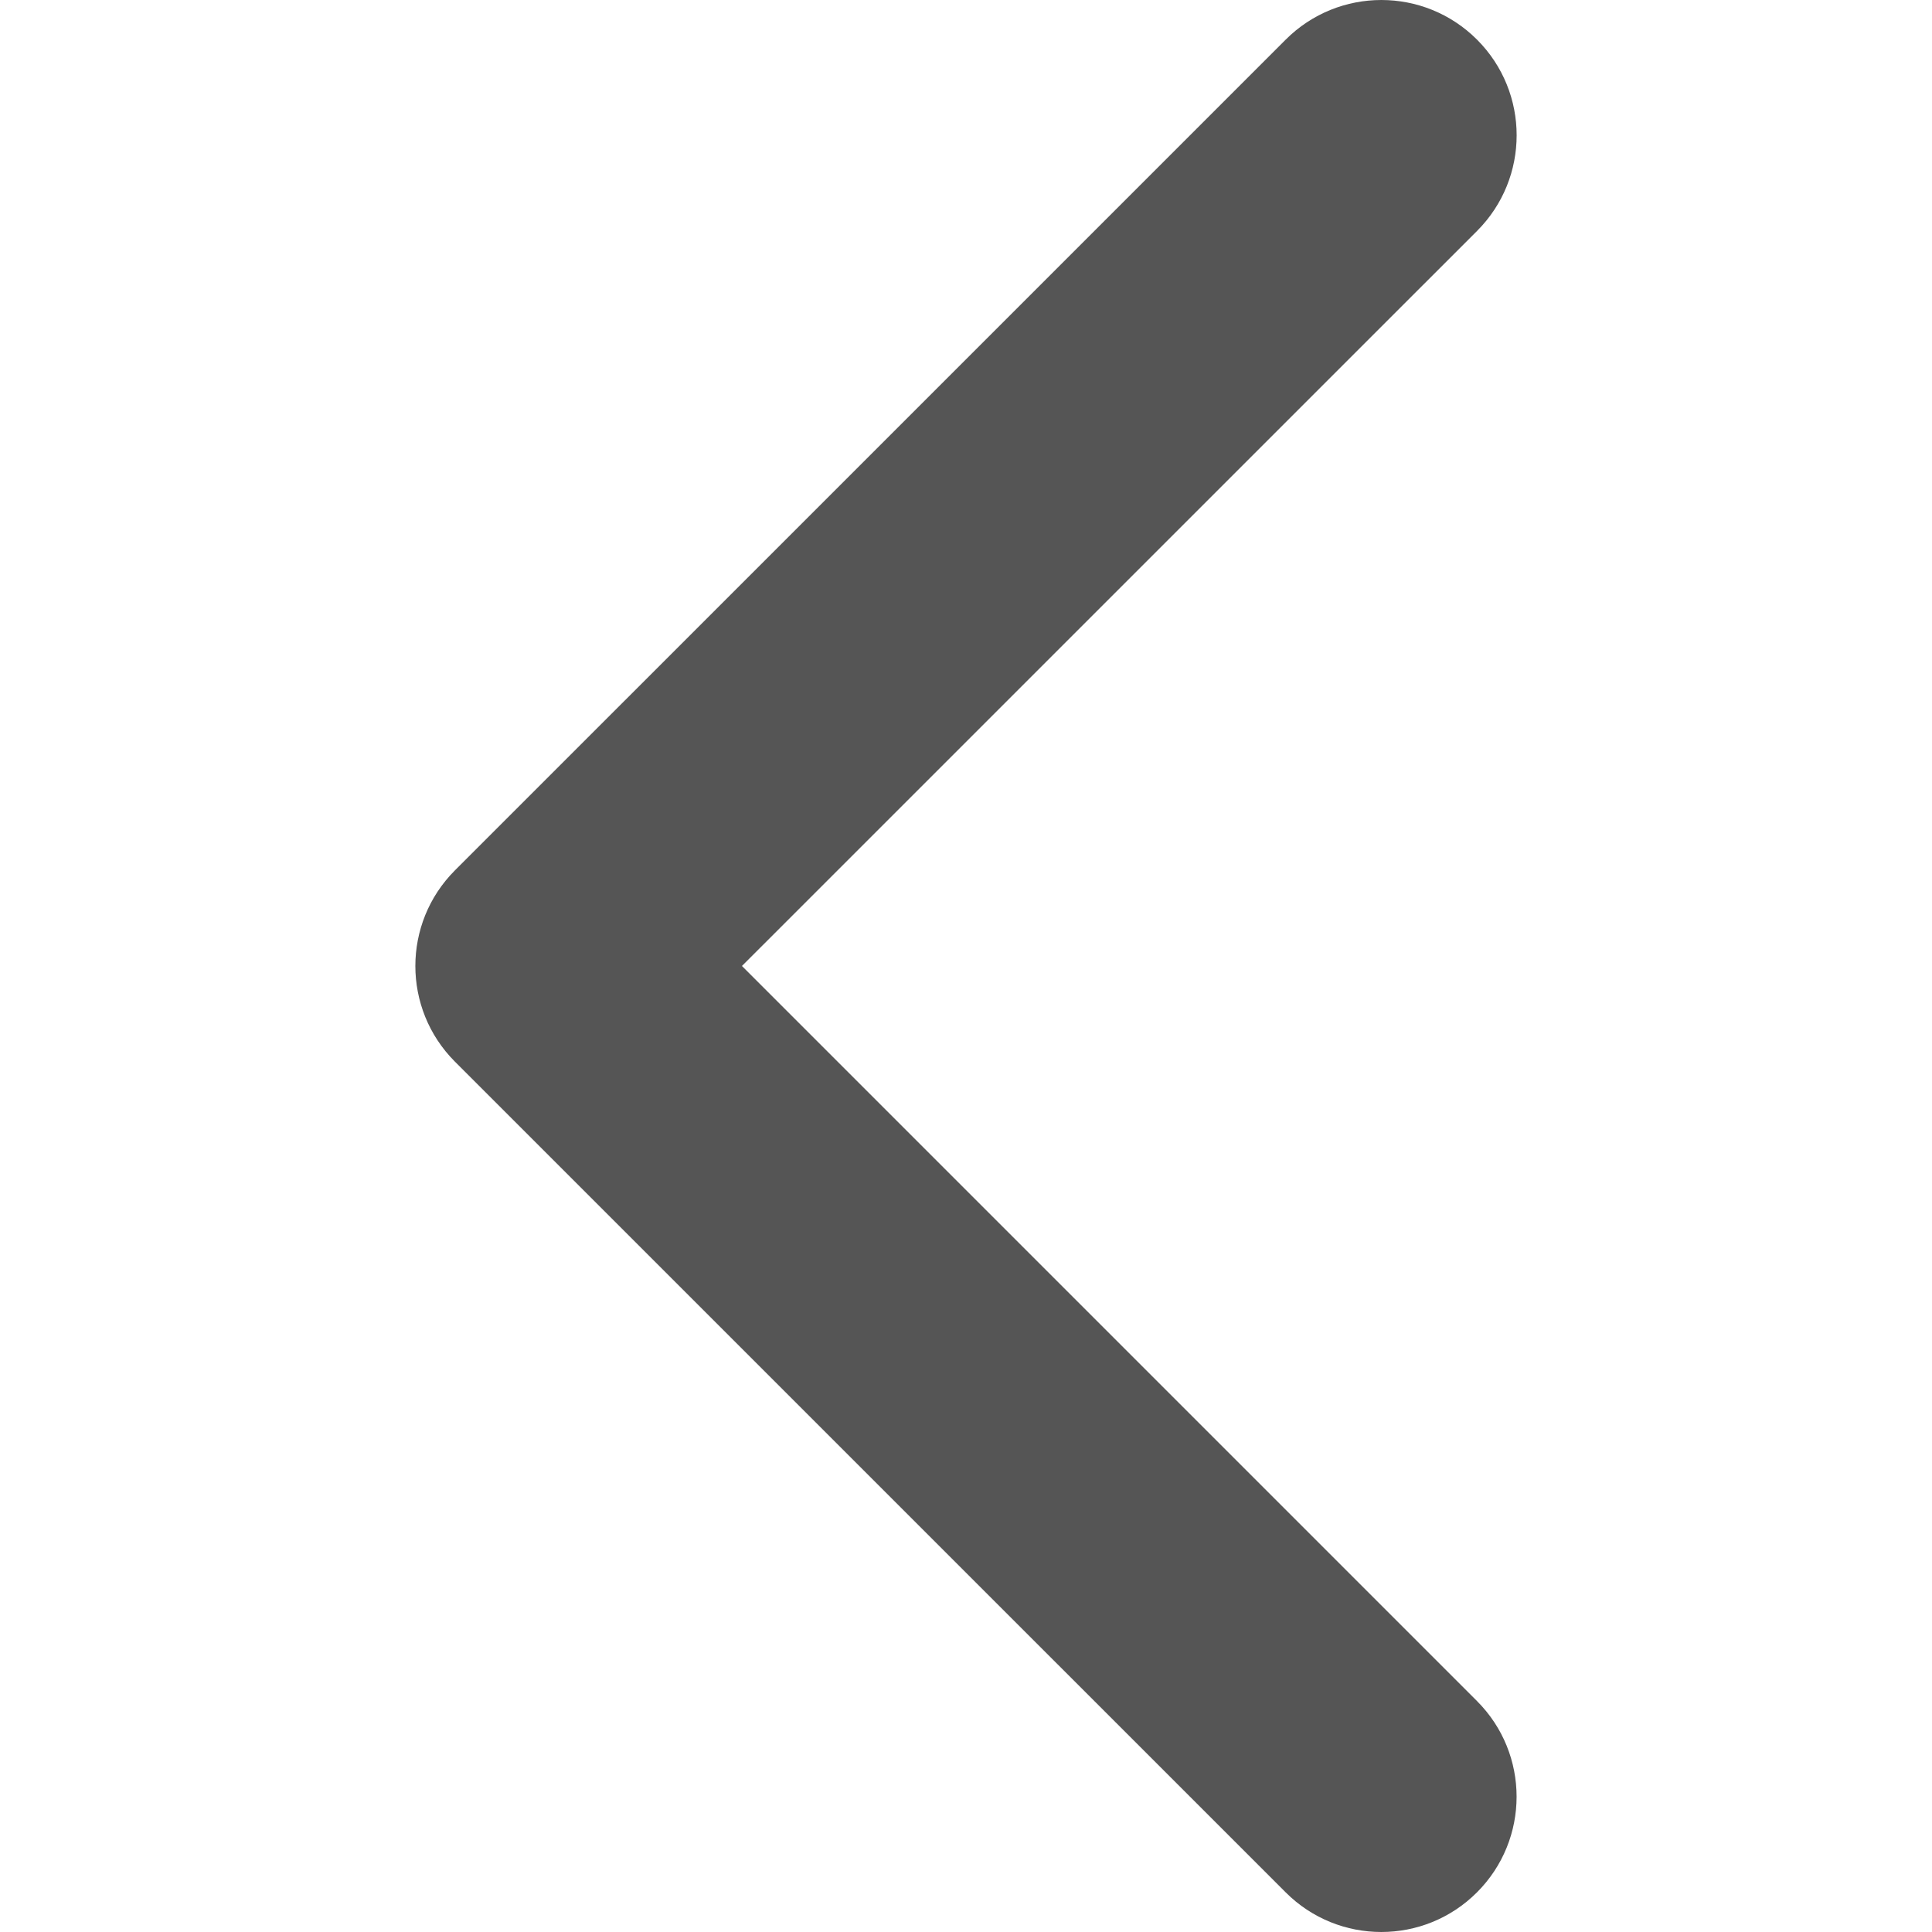
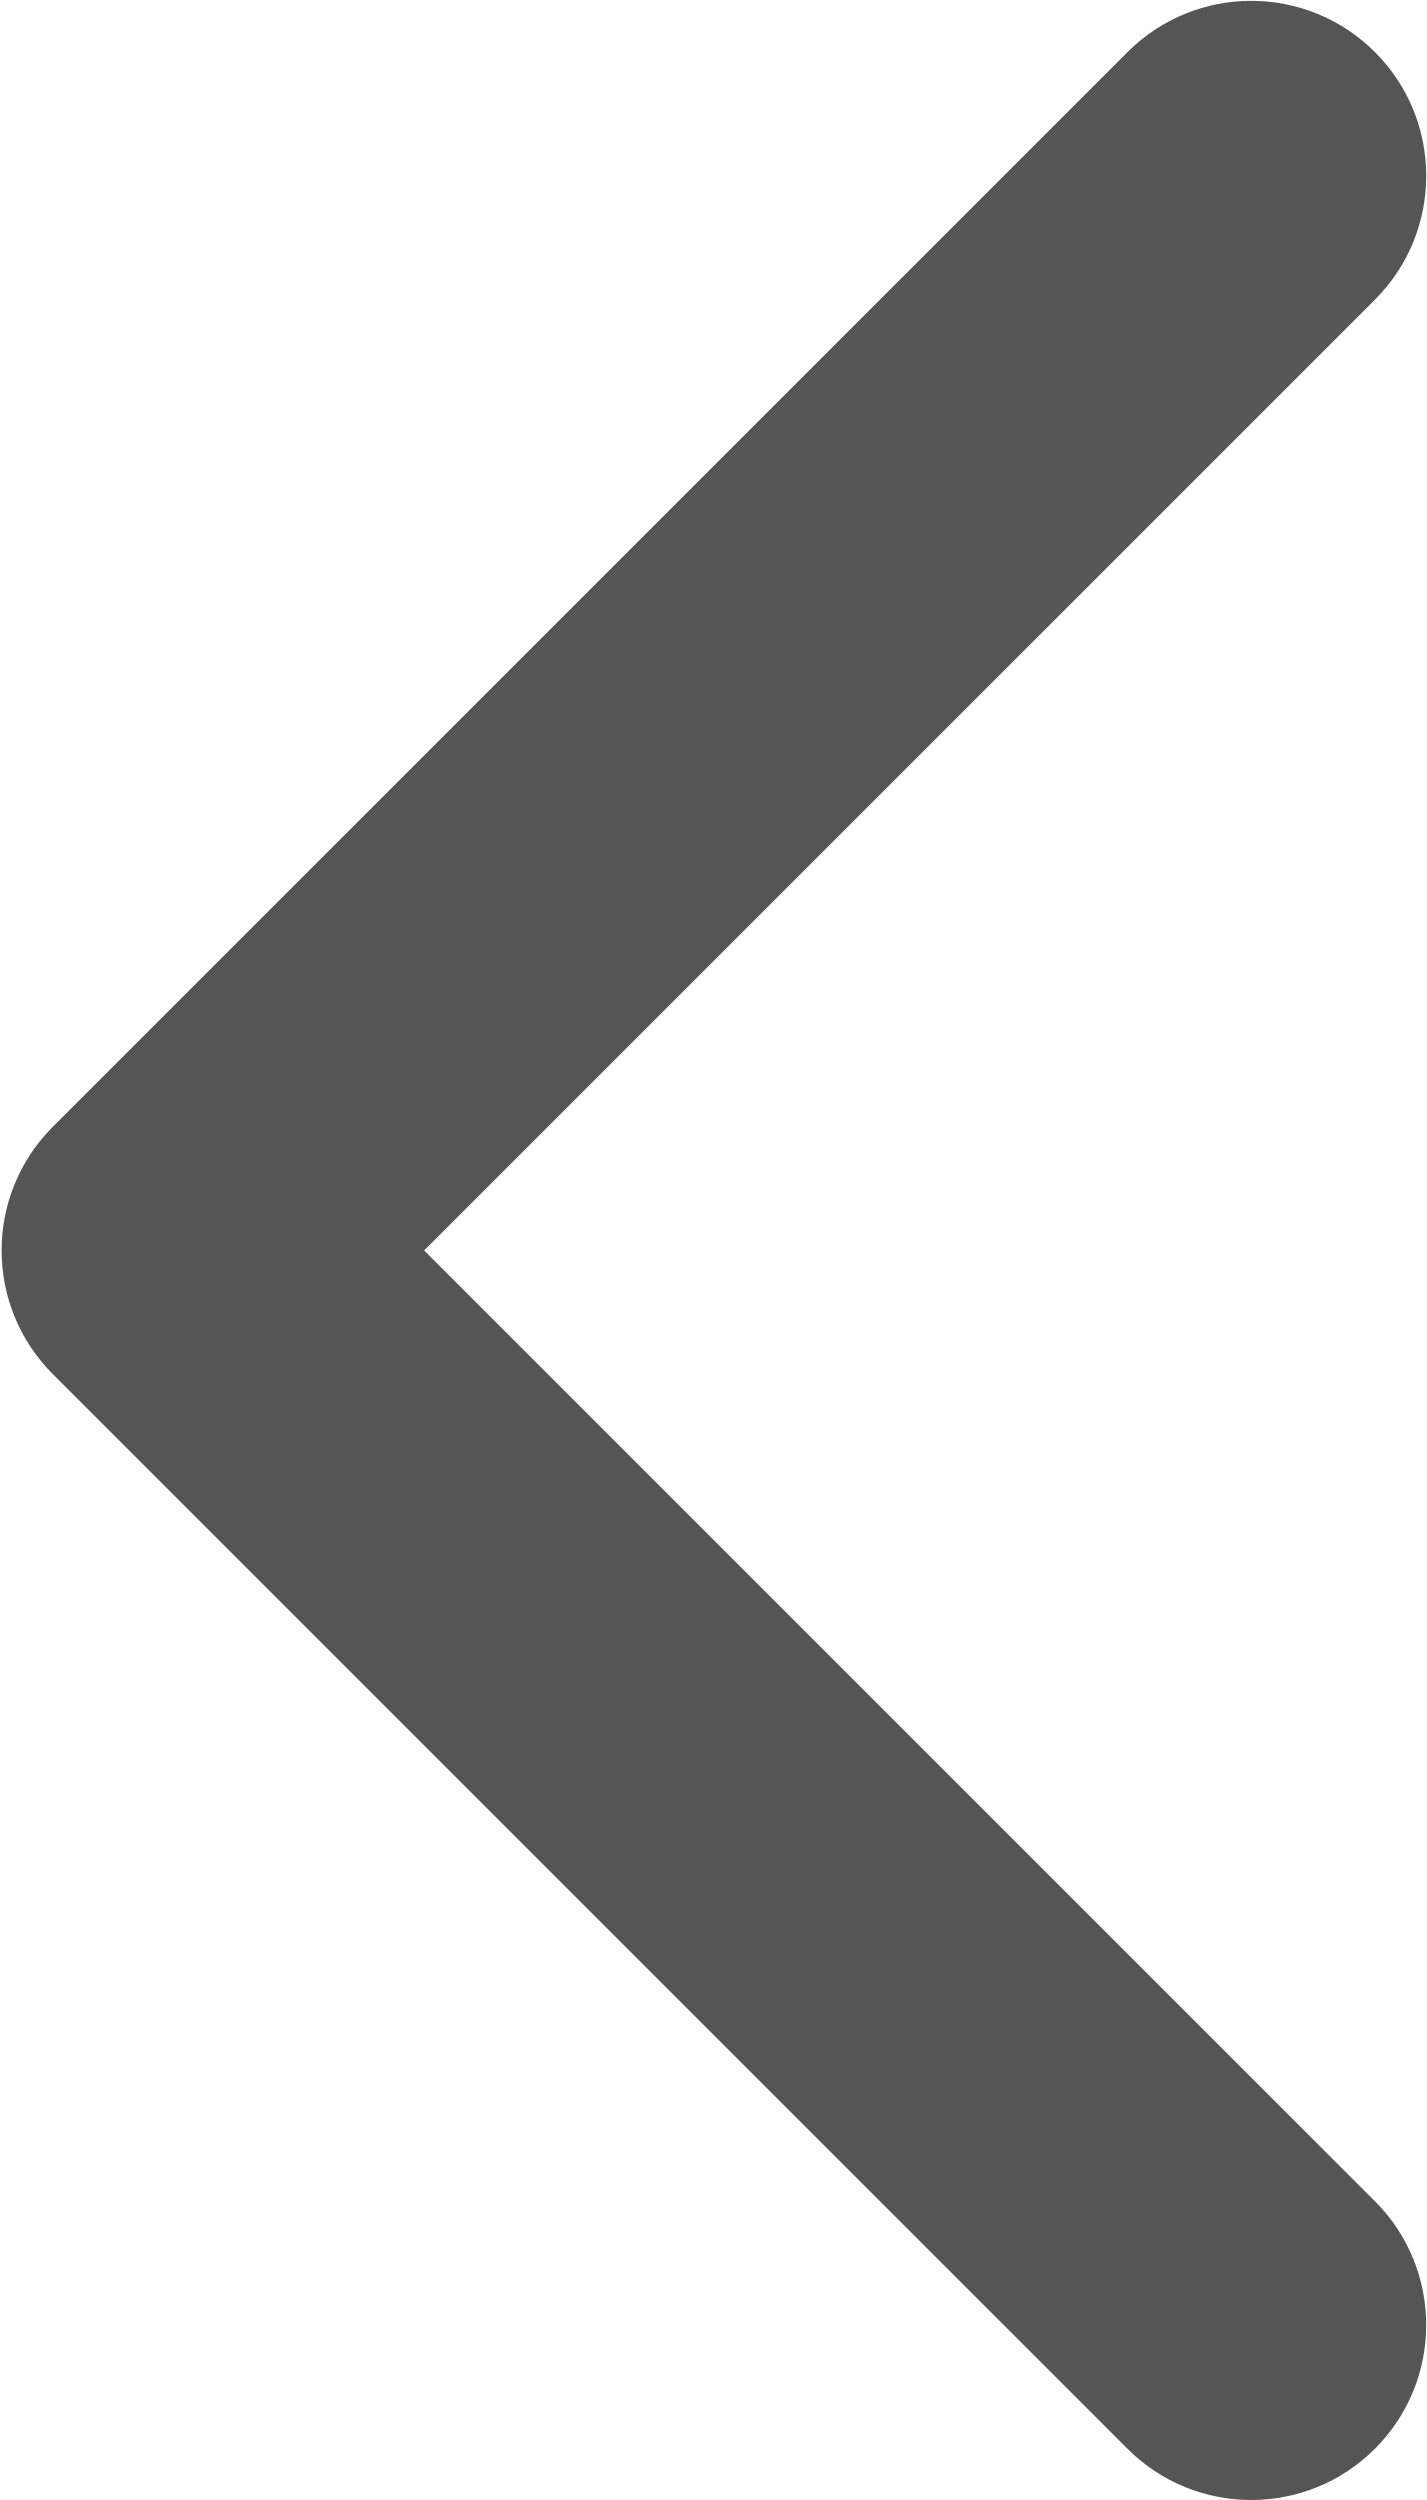
- <svg xmlns="http://www.w3.org/2000/svg" version="1.1" id="Capa_1" x="0px" y="0px" width="512px" height="512px" viewBox="0 0 451.847 451.847" style="enable-background:new 0 0 451.847 451.847;" xml:space="preserve">
-   <g>
-     <path d="M97.141,225.92c0-8.095,3.091-16.192,9.259-22.366L300.689,9.27c12.359-12.359,32.397-12.359,44.751,0   c12.354,12.354,12.354,32.388,0,44.748L173.525,225.92l171.903,171.909c12.354,12.354,12.354,32.391,0,44.744   c-12.354,12.365-32.386,12.365-44.745,0l-194.29-194.281C100.226,242.115,97.141,234.018,97.141,225.92z" fill="#555555" />
+ <svg xmlns="http://www.w3.org/2000/svg" width="258px" height="452px" viewBox="0 0 258 452" version="1.1">
+   <defs />
+   <g id="Page-1" stroke="none" stroke-width="1" fill="none" fill-rule="evenodd">
+     <g id="arrow-right" transform="translate(129, 226) rotate(180) translate(-129, -226) " fill-rule="nonzero" fill="#555555">
+       <path d="M248.441,248.292 L54.154,442.573 C41.795,454.938 21.757,454.938 9.404,442.573 C-2.95,430.219 -2.95,410.182 9.404,397.829 L181.318,225.92 L9.409,54.017 C-2.945,41.658 -2.945,21.623 9.409,9.269 C21.763,-3.09 41.8,-3.09 54.159,9.269 L248.446,203.553 C254.623,209.733 257.708,217.824 257.708,225.919 C257.708,234.018 254.617,242.115 248.441,248.292 Z" id="Shape" />
+     </g>
  </g>
-   <g>
- </g>
-   <g>
- </g>
-   <g>
- </g>
-   <g>
- </g>
-   <g>
- </g>
-   <g>
- </g>
-   <g>
- </g>
-   <g>
- </g>
-   <g>
- </g>
-   <g>
- </g>
-   <g>
- </g>
-   <g>
- </g>
-   <g>
- </g>
-   <g>
- </g>
-   <g>
- </g>
</svg>
